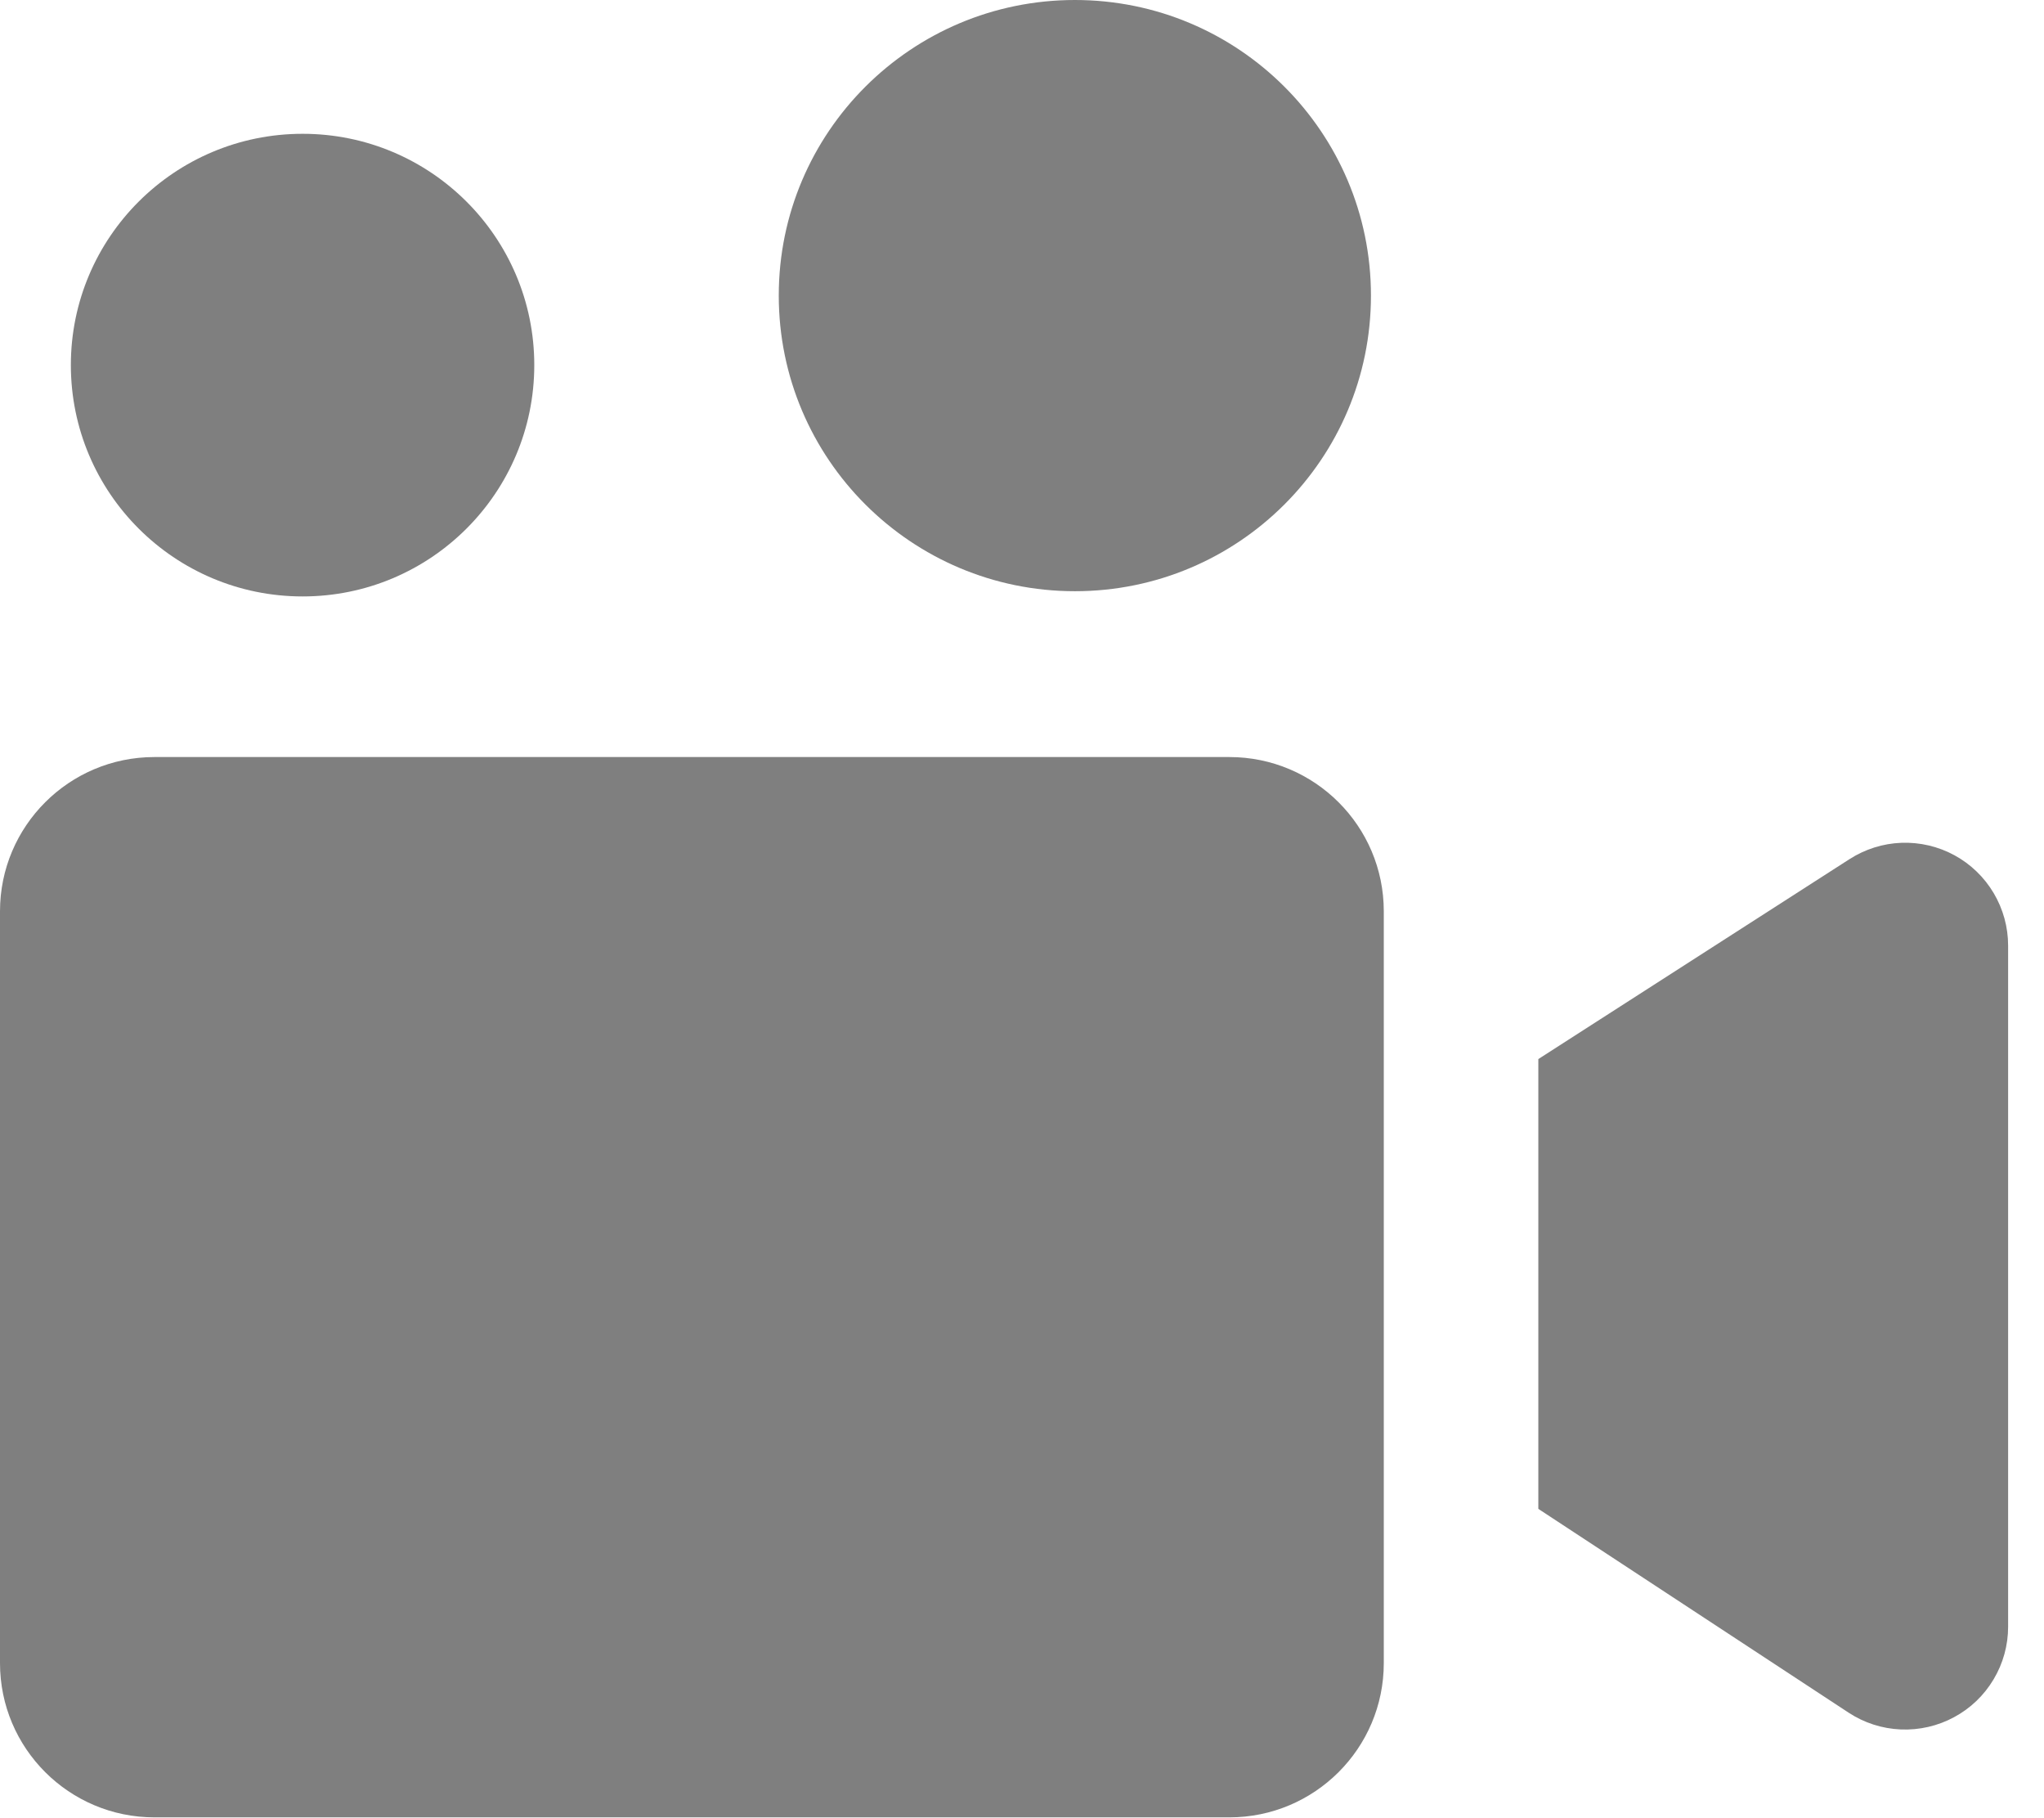
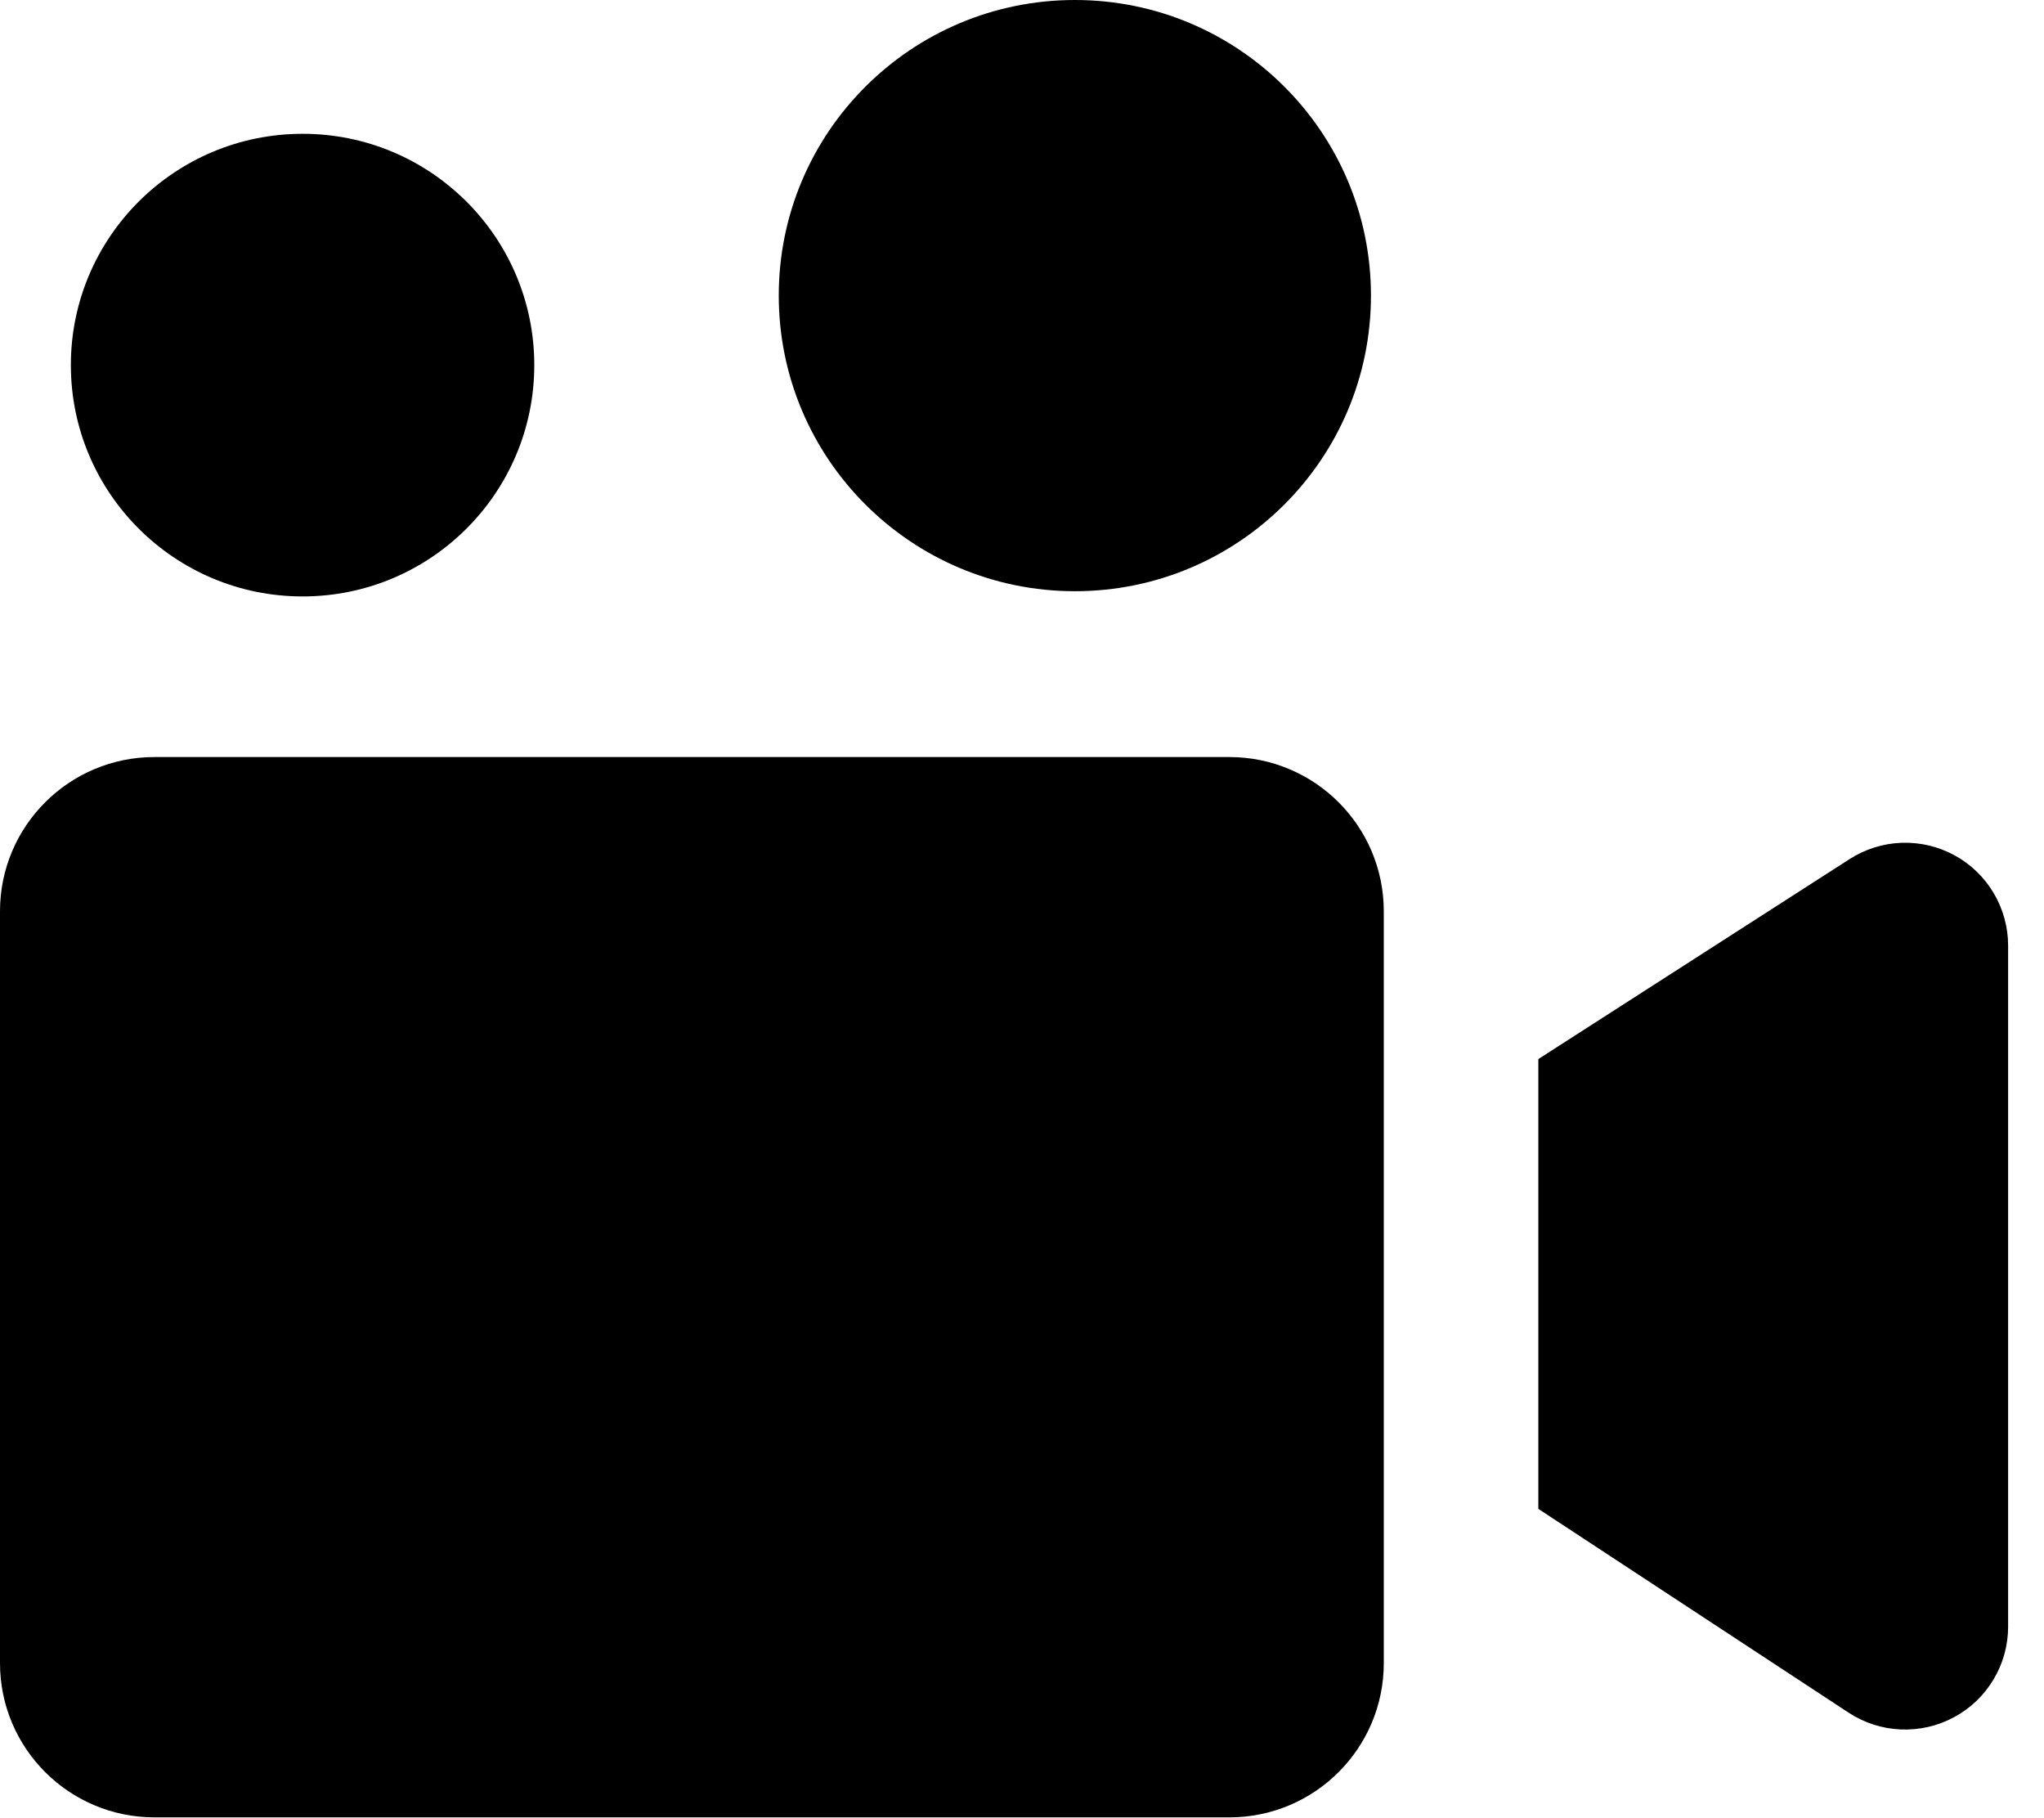
- <svg xmlns="http://www.w3.org/2000/svg" width="18" height="16" viewBox="0 0 18 16" fill="none">
-   <path d="M10.826 6.665H1.36C0.609 6.665 0 7.273 0 8.023V14.642C0 15.392 0.609 16 1.36 16H10.826C11.577 16 12.186 15.392 12.186 14.642V8.023C12.186 7.273 11.577 6.665 10.826 6.665Z" fill="black" fill-opacity="0.5" />
-   <path d="M16.287 7.564L13.547 9.324V13.284L16.279 15.078C16.416 15.168 16.574 15.219 16.738 15.226C16.901 15.233 17.064 15.196 17.208 15.118C17.352 15.041 17.472 14.926 17.556 14.785C17.64 14.645 17.684 14.485 17.684 14.322V8.325C17.684 8.162 17.64 8.003 17.557 7.863C17.474 7.723 17.355 7.608 17.212 7.53C17.069 7.452 16.907 7.414 16.744 7.42C16.582 7.426 16.424 7.476 16.287 7.564Z" fill="black" fill-opacity="0.5" />
-   <path d="M9.466 5.205C10.906 5.205 12.073 4.04 12.073 2.602C12.073 1.165 10.906 0 9.466 0C8.026 0 6.858 1.165 6.858 2.602C6.858 4.04 8.026 5.205 9.466 5.205Z" fill="black" fill-opacity="0.5" />
-   <path d="M2.665 5.251C3.792 5.251 4.705 4.339 4.705 3.214C4.705 2.09 3.792 1.178 2.665 1.178C1.538 1.178 0.624 2.09 0.624 3.214C0.624 4.339 1.538 5.251 2.665 5.251Z" fill="black" fill-opacity="0.5" />
+ <svg xmlns="http://www.w3.org/2000/svg" width="18" height="16" viewBox="0 0 18 16">
+   <path d="M10.826 6.665H1.36C0.609 6.665 0 7.273 0 8.023V14.642C0 15.392 0.609 16 1.36 16H10.826C11.577 16 12.186 15.392 12.186 14.642V8.023C12.186 7.273 11.577 6.665 10.826 6.665Z" />
+   <path d="M16.287 7.564L13.547 9.324V13.284L16.279 15.078C16.416 15.168 16.574 15.219 16.738 15.226C16.901 15.233 17.064 15.196 17.208 15.118C17.352 15.041 17.472 14.926 17.556 14.785C17.64 14.645 17.684 14.485 17.684 14.322V8.325C17.684 8.162 17.64 8.003 17.557 7.863C17.474 7.723 17.355 7.608 17.212 7.53C17.069 7.452 16.907 7.414 16.744 7.42C16.582 7.426 16.424 7.476 16.287 7.564Z" />
+   <path d="M9.466 5.205C10.906 5.205 12.073 4.04 12.073 2.602C12.073 1.165 10.906 0 9.466 0C8.026 0 6.858 1.165 6.858 2.602C6.858 4.04 8.026 5.205 9.466 5.205Z" />
+   <path d="M2.665 5.251C3.792 5.251 4.705 4.339 4.705 3.214C4.705 2.09 3.792 1.178 2.665 1.178C1.538 1.178 0.624 2.09 0.624 3.214C0.624 4.339 1.538 5.251 2.665 5.251Z" />
</svg>
